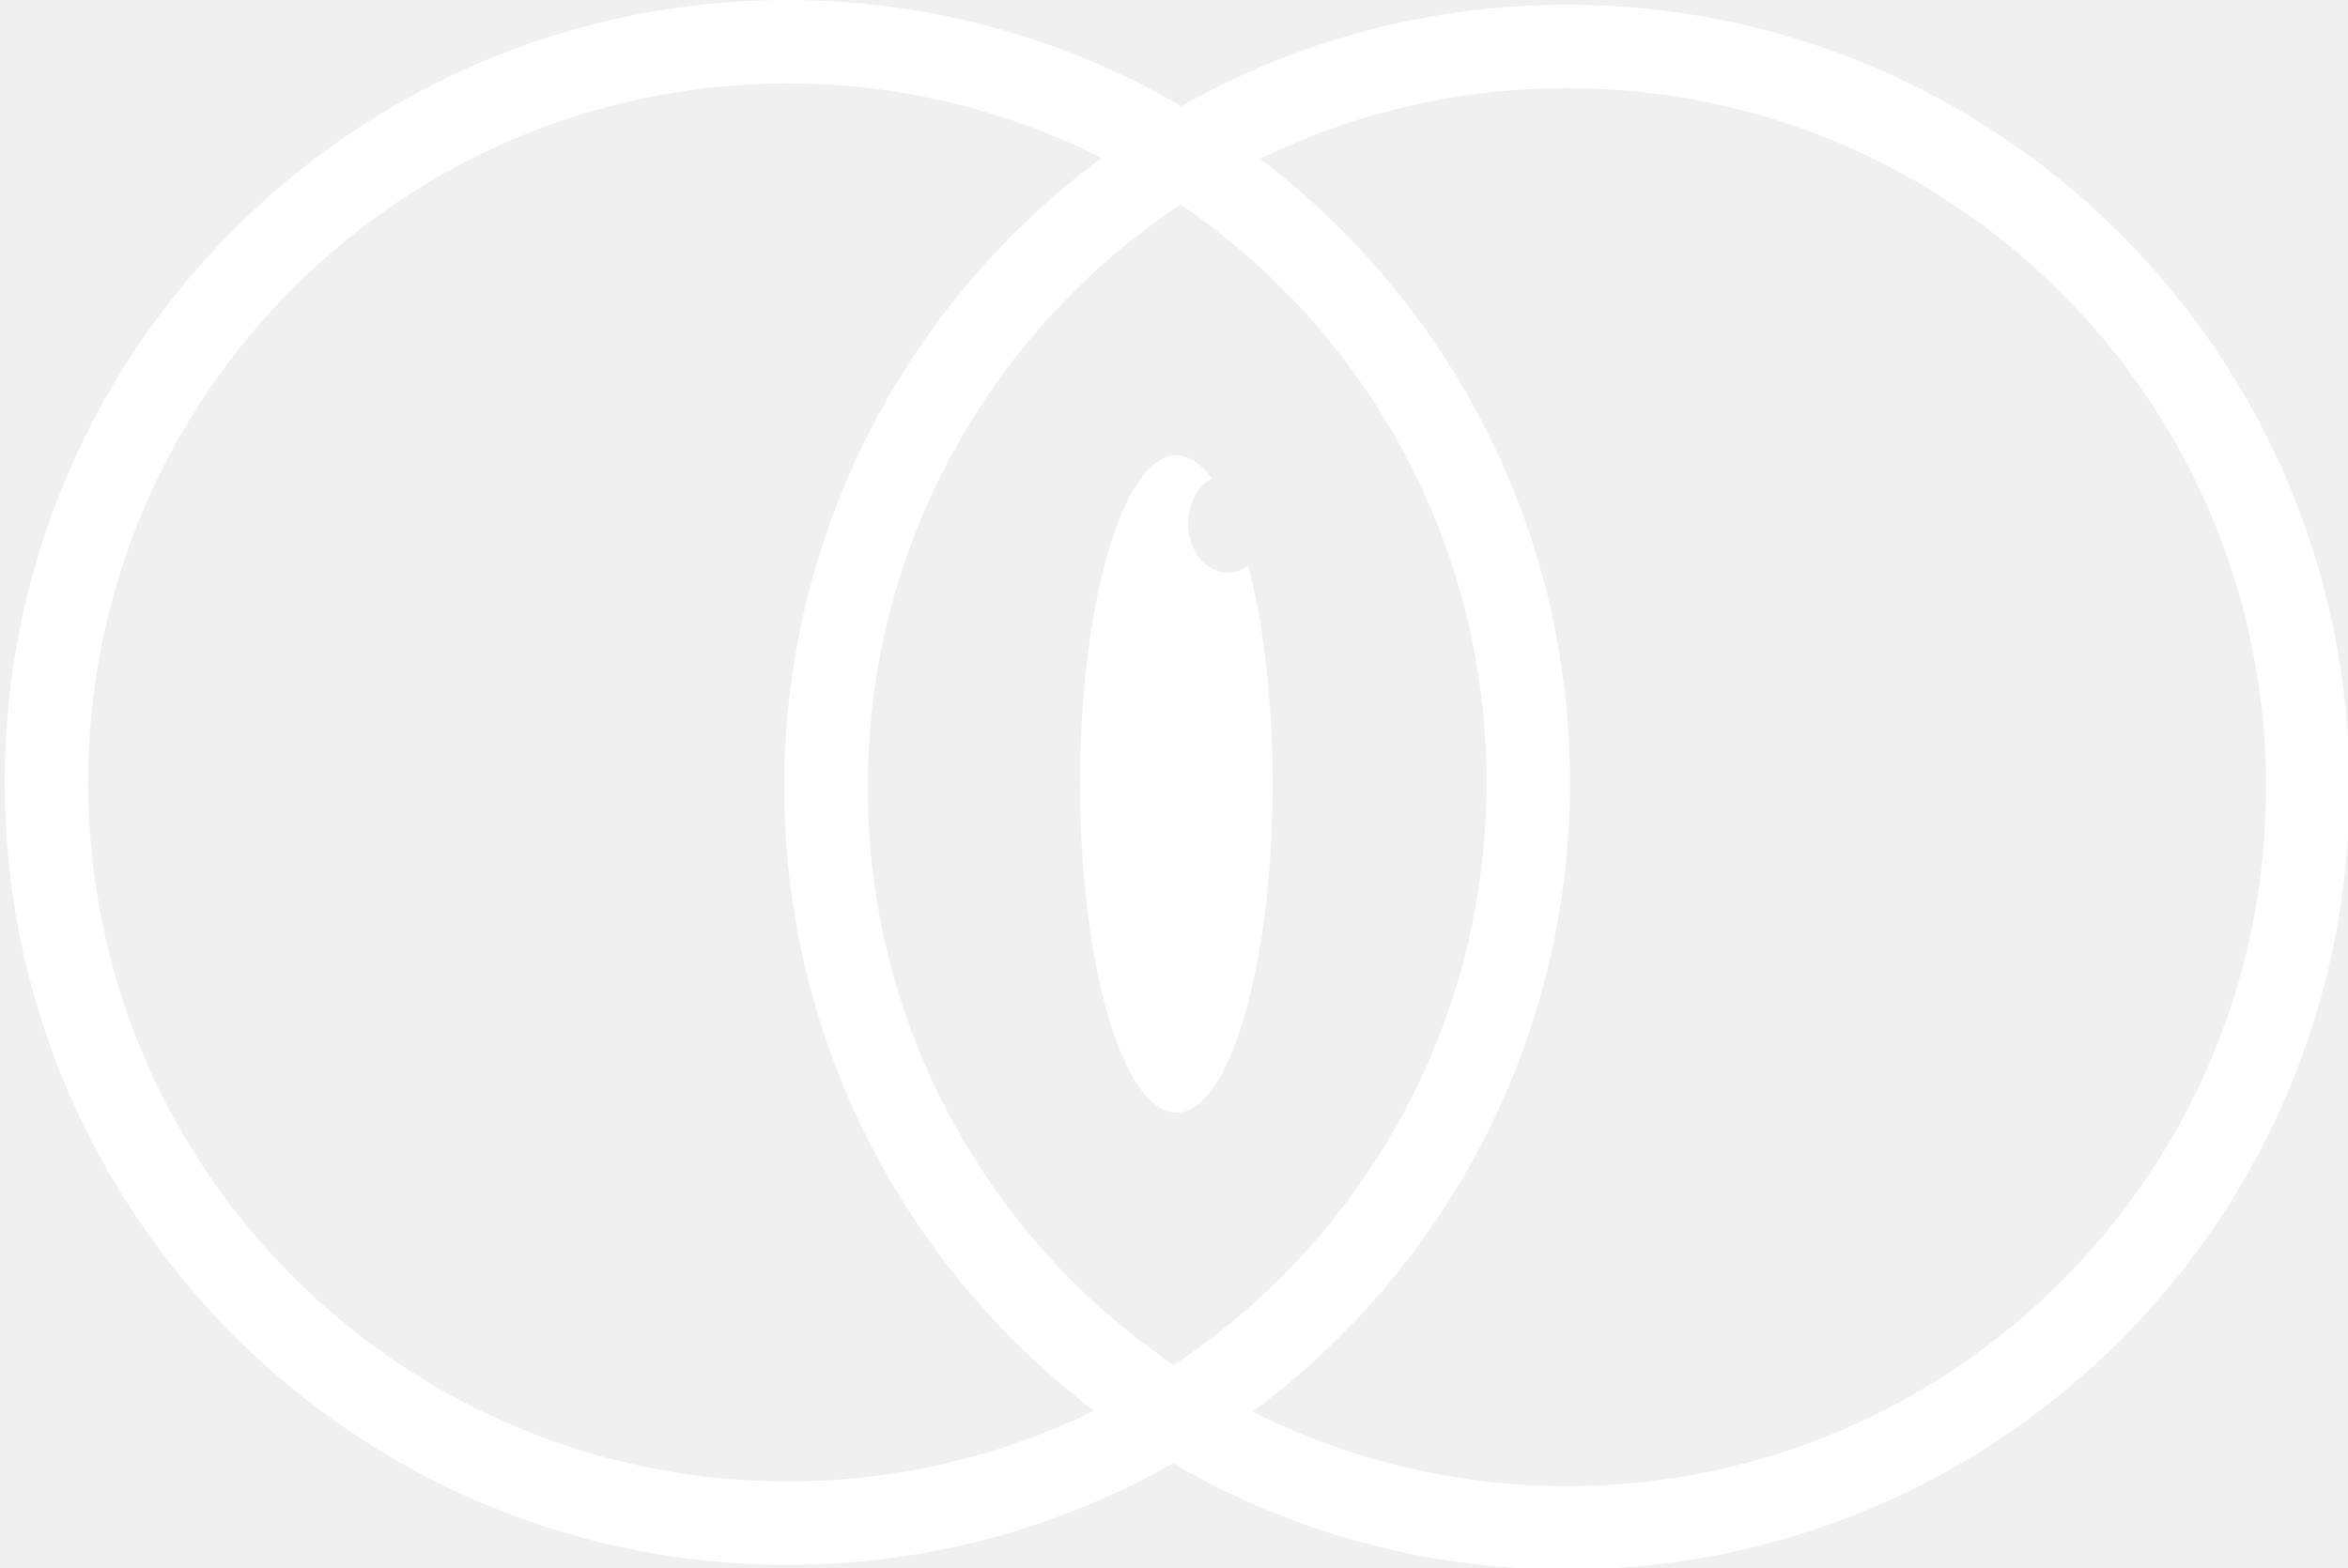
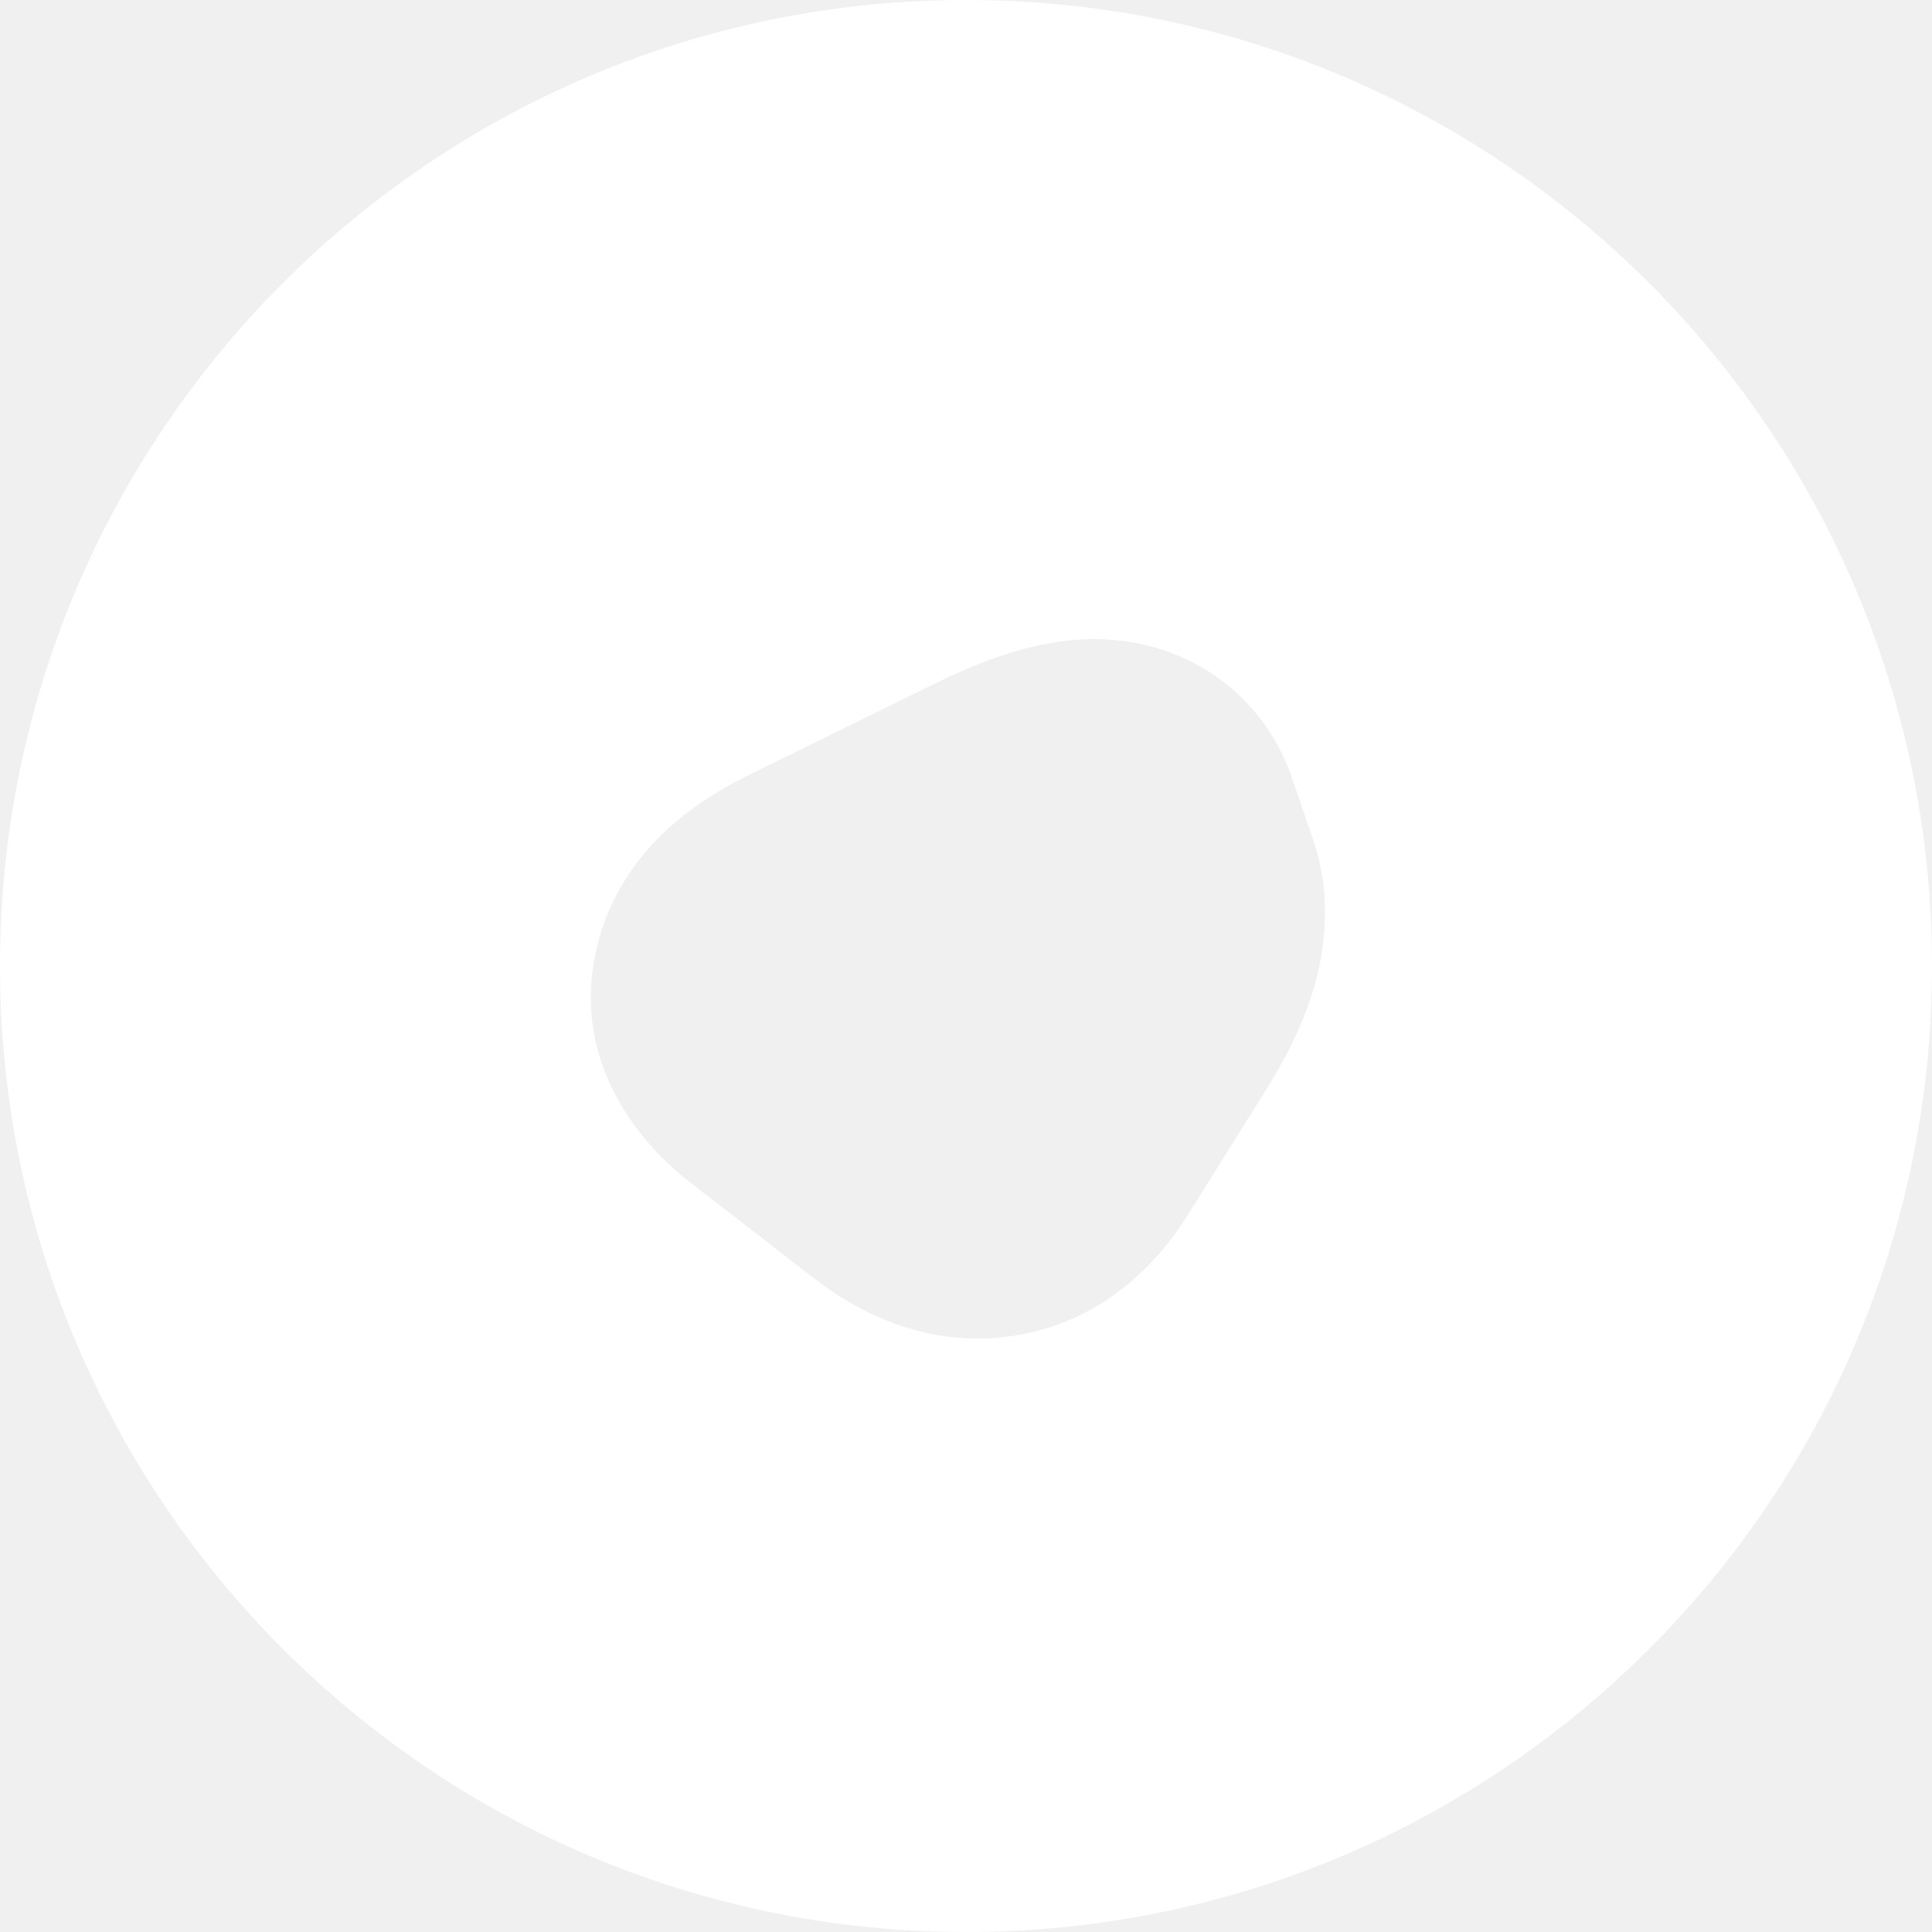
- <svg xmlns="http://www.w3.org/2000/svg" width="500" height="334" viewBox="0 0 500 334" fill="none">
-   <g clip-path="url(#clip0_301_4919)">
-     <circle cx="167.667" cy="166.667" r="157.778" stroke="white" stroke-width="17.778" />
-     <path d="M250.5 97C253.167 97 255.714 98.74 258.051 101.903C255.076 103.538 253 107.218 253 111.5C253 117.299 256.806 122 261.5 122C263.082 122 264.561 121.463 265.83 120.533C269.045 132.893 271 149.168 271 167C271 205.66 261.822 237 250.5 237C239.178 237 230 205.66 230 167C230 128.34 239.178 97 250.5 97Z" fill="white" />
-     <circle cx="333.667" cy="167.667" r="157.778" stroke="white" stroke-width="17.778" />
-   </g>
-   <defs>
-     <clipPath id="clip0_301_4919">
-       <rect width="500" height="334" fill="white" />
-     </clipPath>
-   </defs>
+ <svg xmlns="http://www.w3.org/2000/svg" width="328" height="328" viewBox="0 0 328 328" fill="none">
+   <path d="M164 0C254.575 0 328 73.425 328 164C328 254.575 254.575 328 164 328C73.425 328 0 254.575 0 164C0 73.425 73.425 0 164 0ZM198.981 110.895C191.103 107.882 183.92 108.361 179.896 108.924C171.847 110.05 164.113 113.4 158.273 116.27L142.749 123.899L127.225 131.528C123.207 133.503 118.603 136.174 114.366 139.845C110.236 143.423 104.765 149.422 102.028 158.32C95.217 180.467 110.344 195.457 116.955 200.575L127.599 208.815L138.241 217.055C144.947 222.246 156.646 228.941 171.538 226.858C187.135 224.677 196.616 214.308 201.541 206.44L208.215 195.779L214.89 185.117C217.904 180.301 220.935 174.61 222.855 168.366C224.689 162.403 226.473 152.792 222.854 142.28L221.062 137.072L219.269 131.863C215.879 122.019 208.403 114.498 198.981 110.895Z" fill="white" />
</svg>
